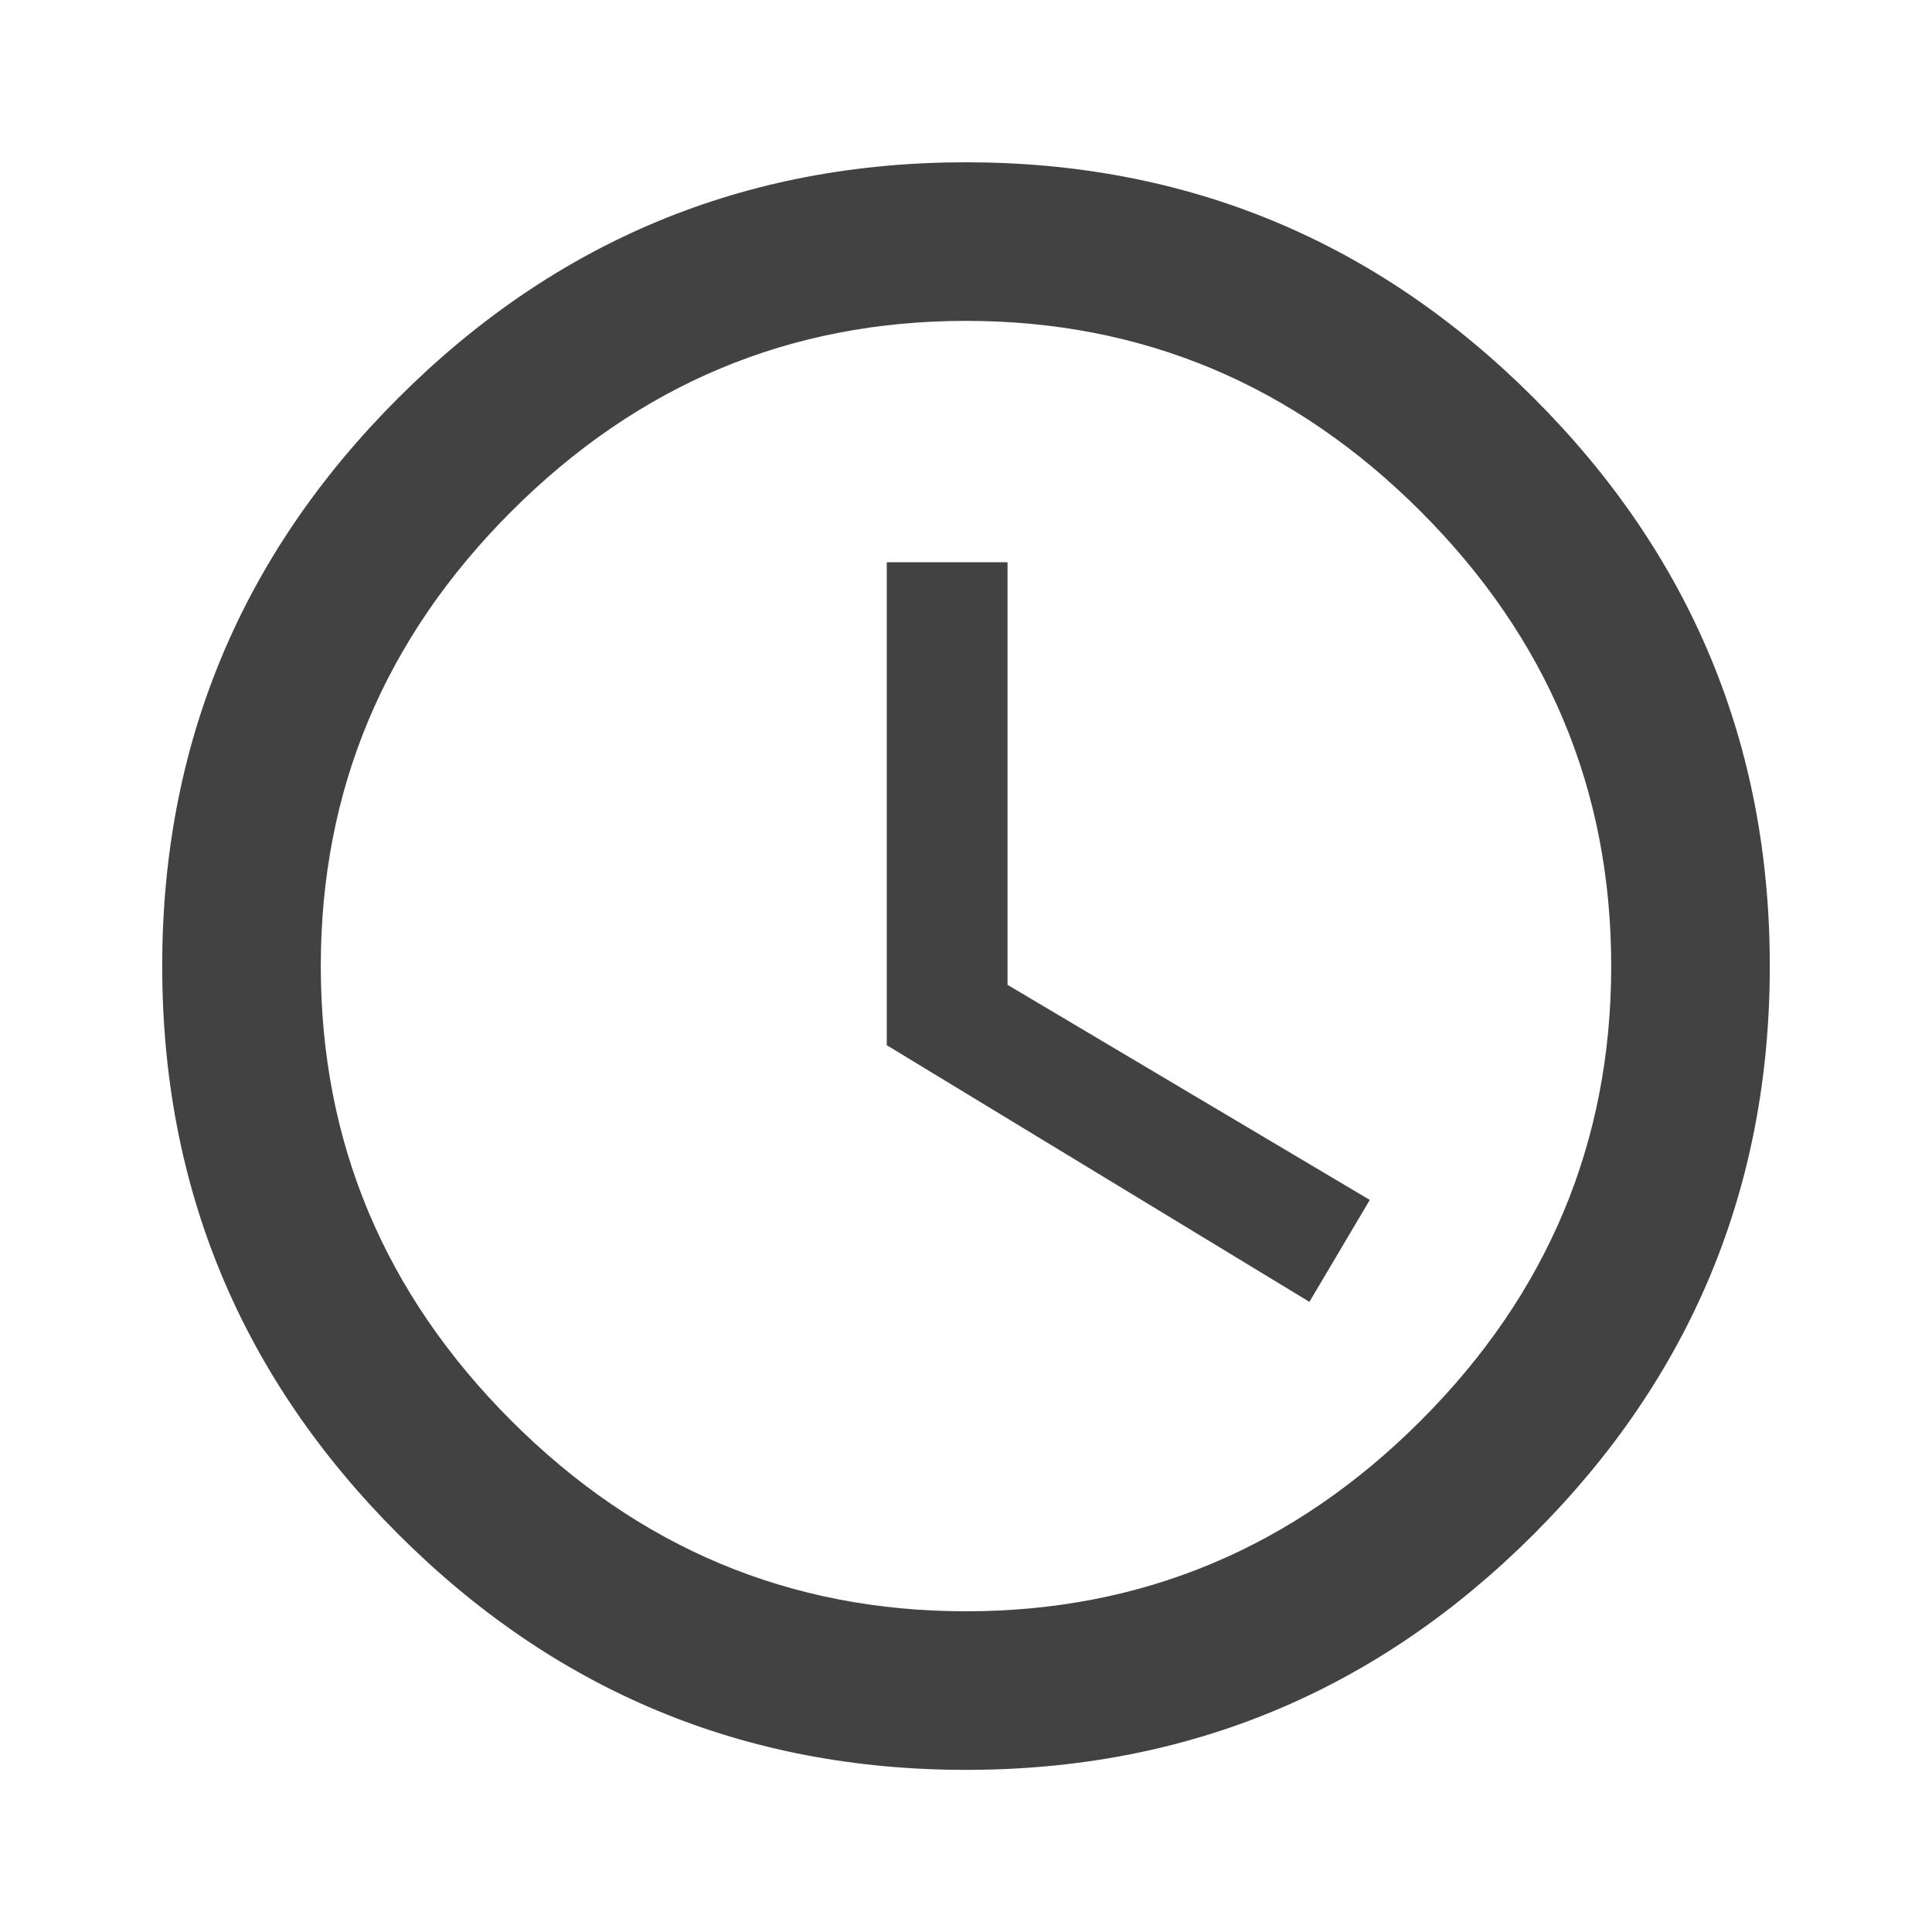
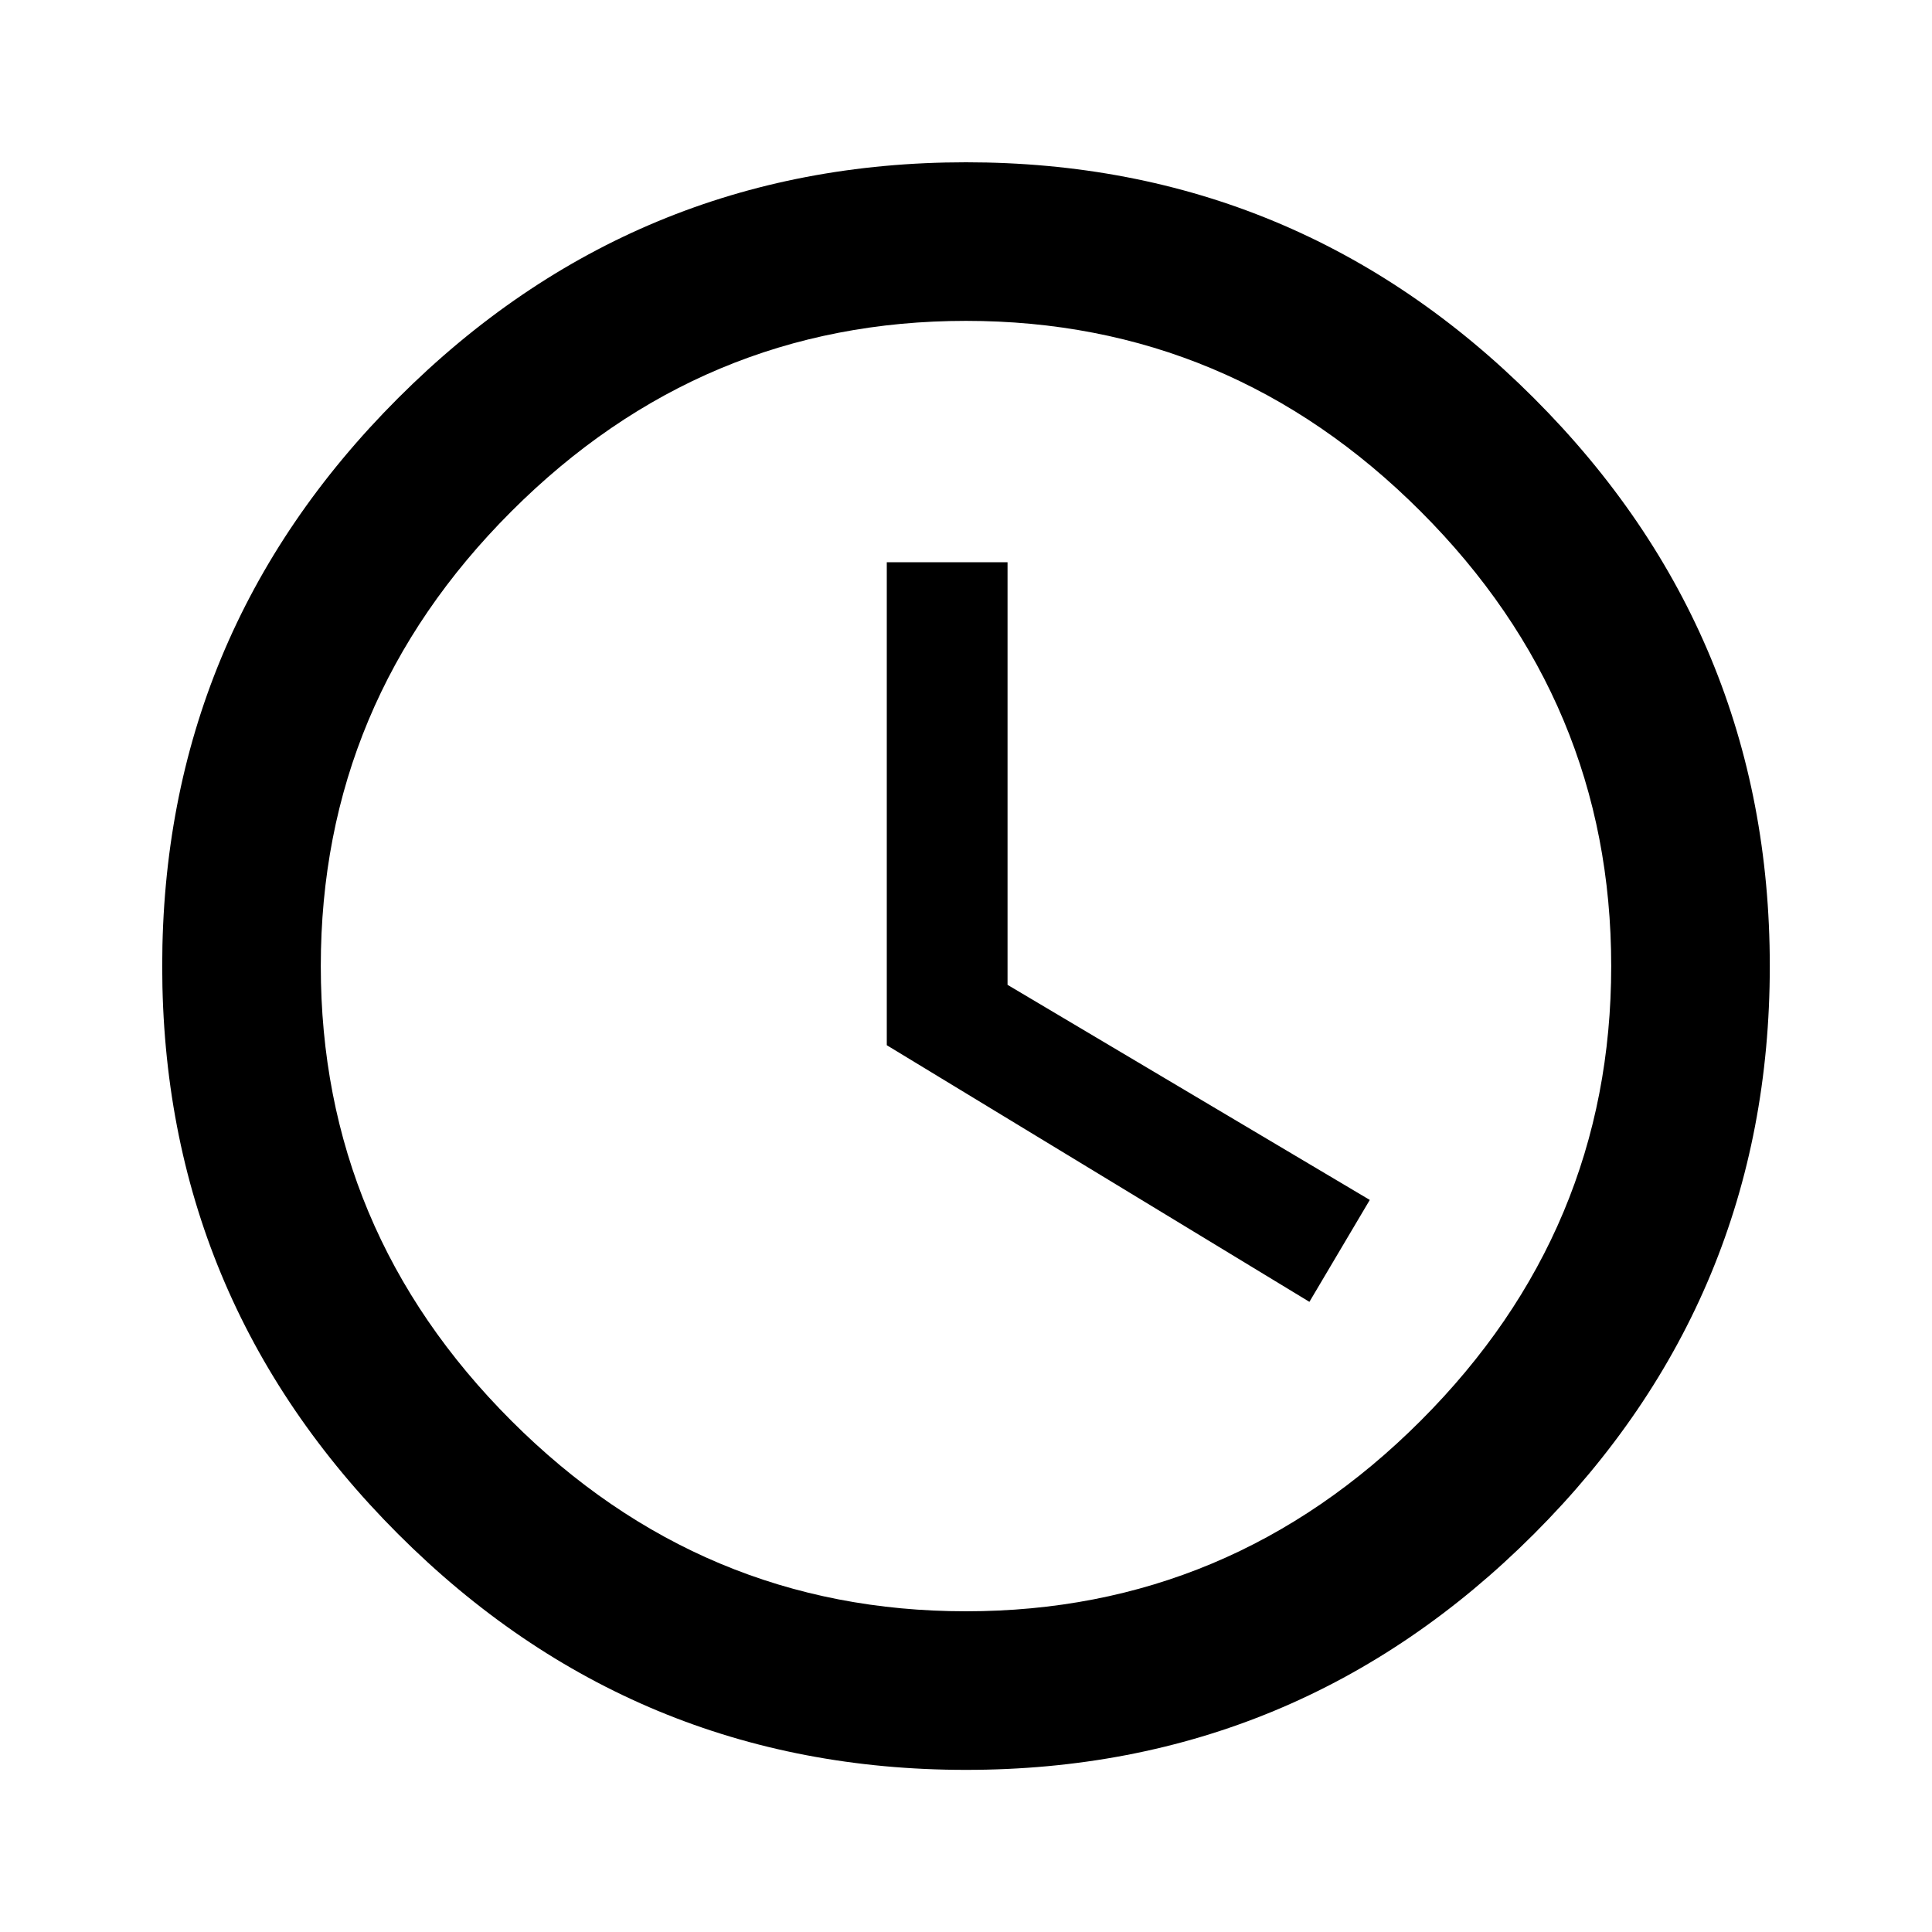
<svg xmlns="http://www.w3.org/2000/svg" version="1.1" width="24" height="24" viewBox="0 0 24 24">
-   <path fill="#424242" d="M12.516 6.984v5.25l4.5 2.672-0.75 1.266-5.25-3.188v-6h1.5zM12 20.016q3.281 0 5.648-2.367t2.367-5.648-2.367-5.648-5.648-2.367-5.648 2.367-2.367 5.648 2.367 5.648 5.648 2.367zM12 2.016q4.125 0 7.055 2.93t2.93 7.055-2.93 7.055-7.055 2.93-7.055-2.93-2.93-7.055 2.93-7.055 7.055-2.93z" />
+   <path fill="currentColor" d="M12.516 6.984v5.25l4.5 2.672-0.75 1.266-5.25-3.188v-6h1.5zM12 20.016q3.281 0 5.648-2.367t2.367-5.648-2.367-5.648-5.648-2.367-5.648 2.367-2.367 5.648 2.367 5.648 5.648 2.367zM12 2.016q4.125 0 7.055 2.93t2.93 7.055-2.93 7.055-7.055 2.93-7.055-2.93-2.93-7.055 2.93-7.055 7.055-2.93z" />
</svg>
